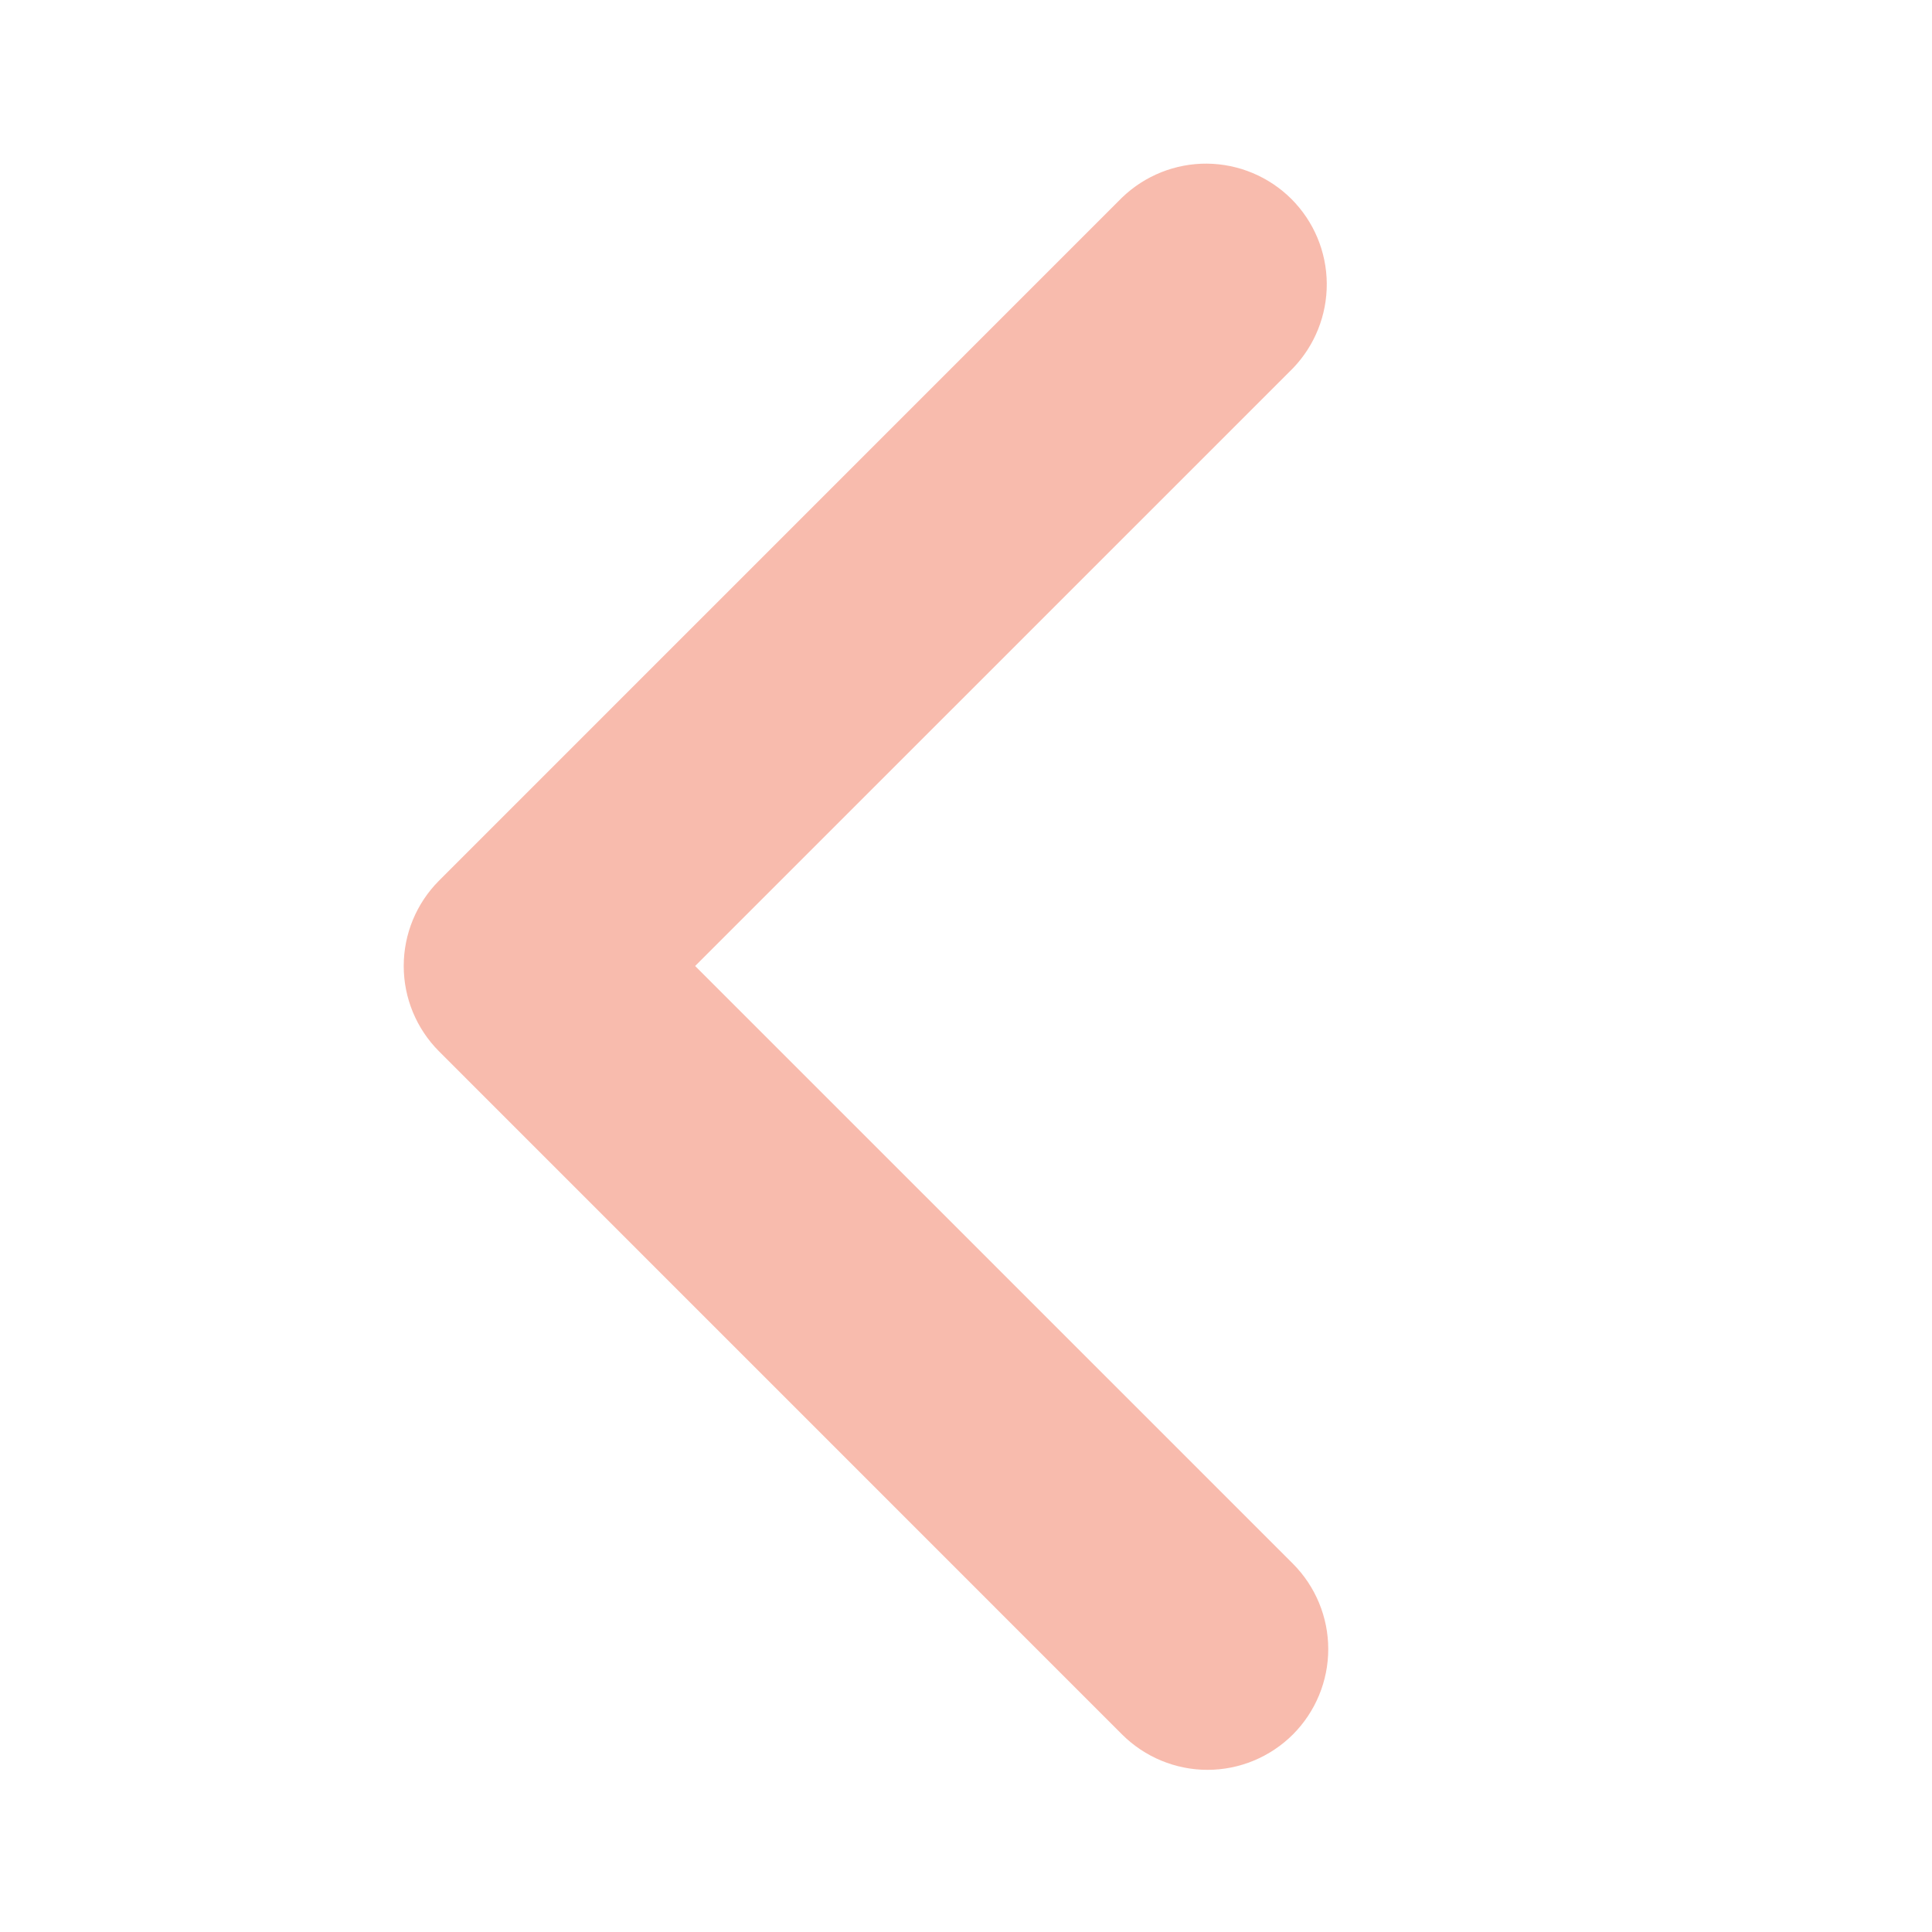
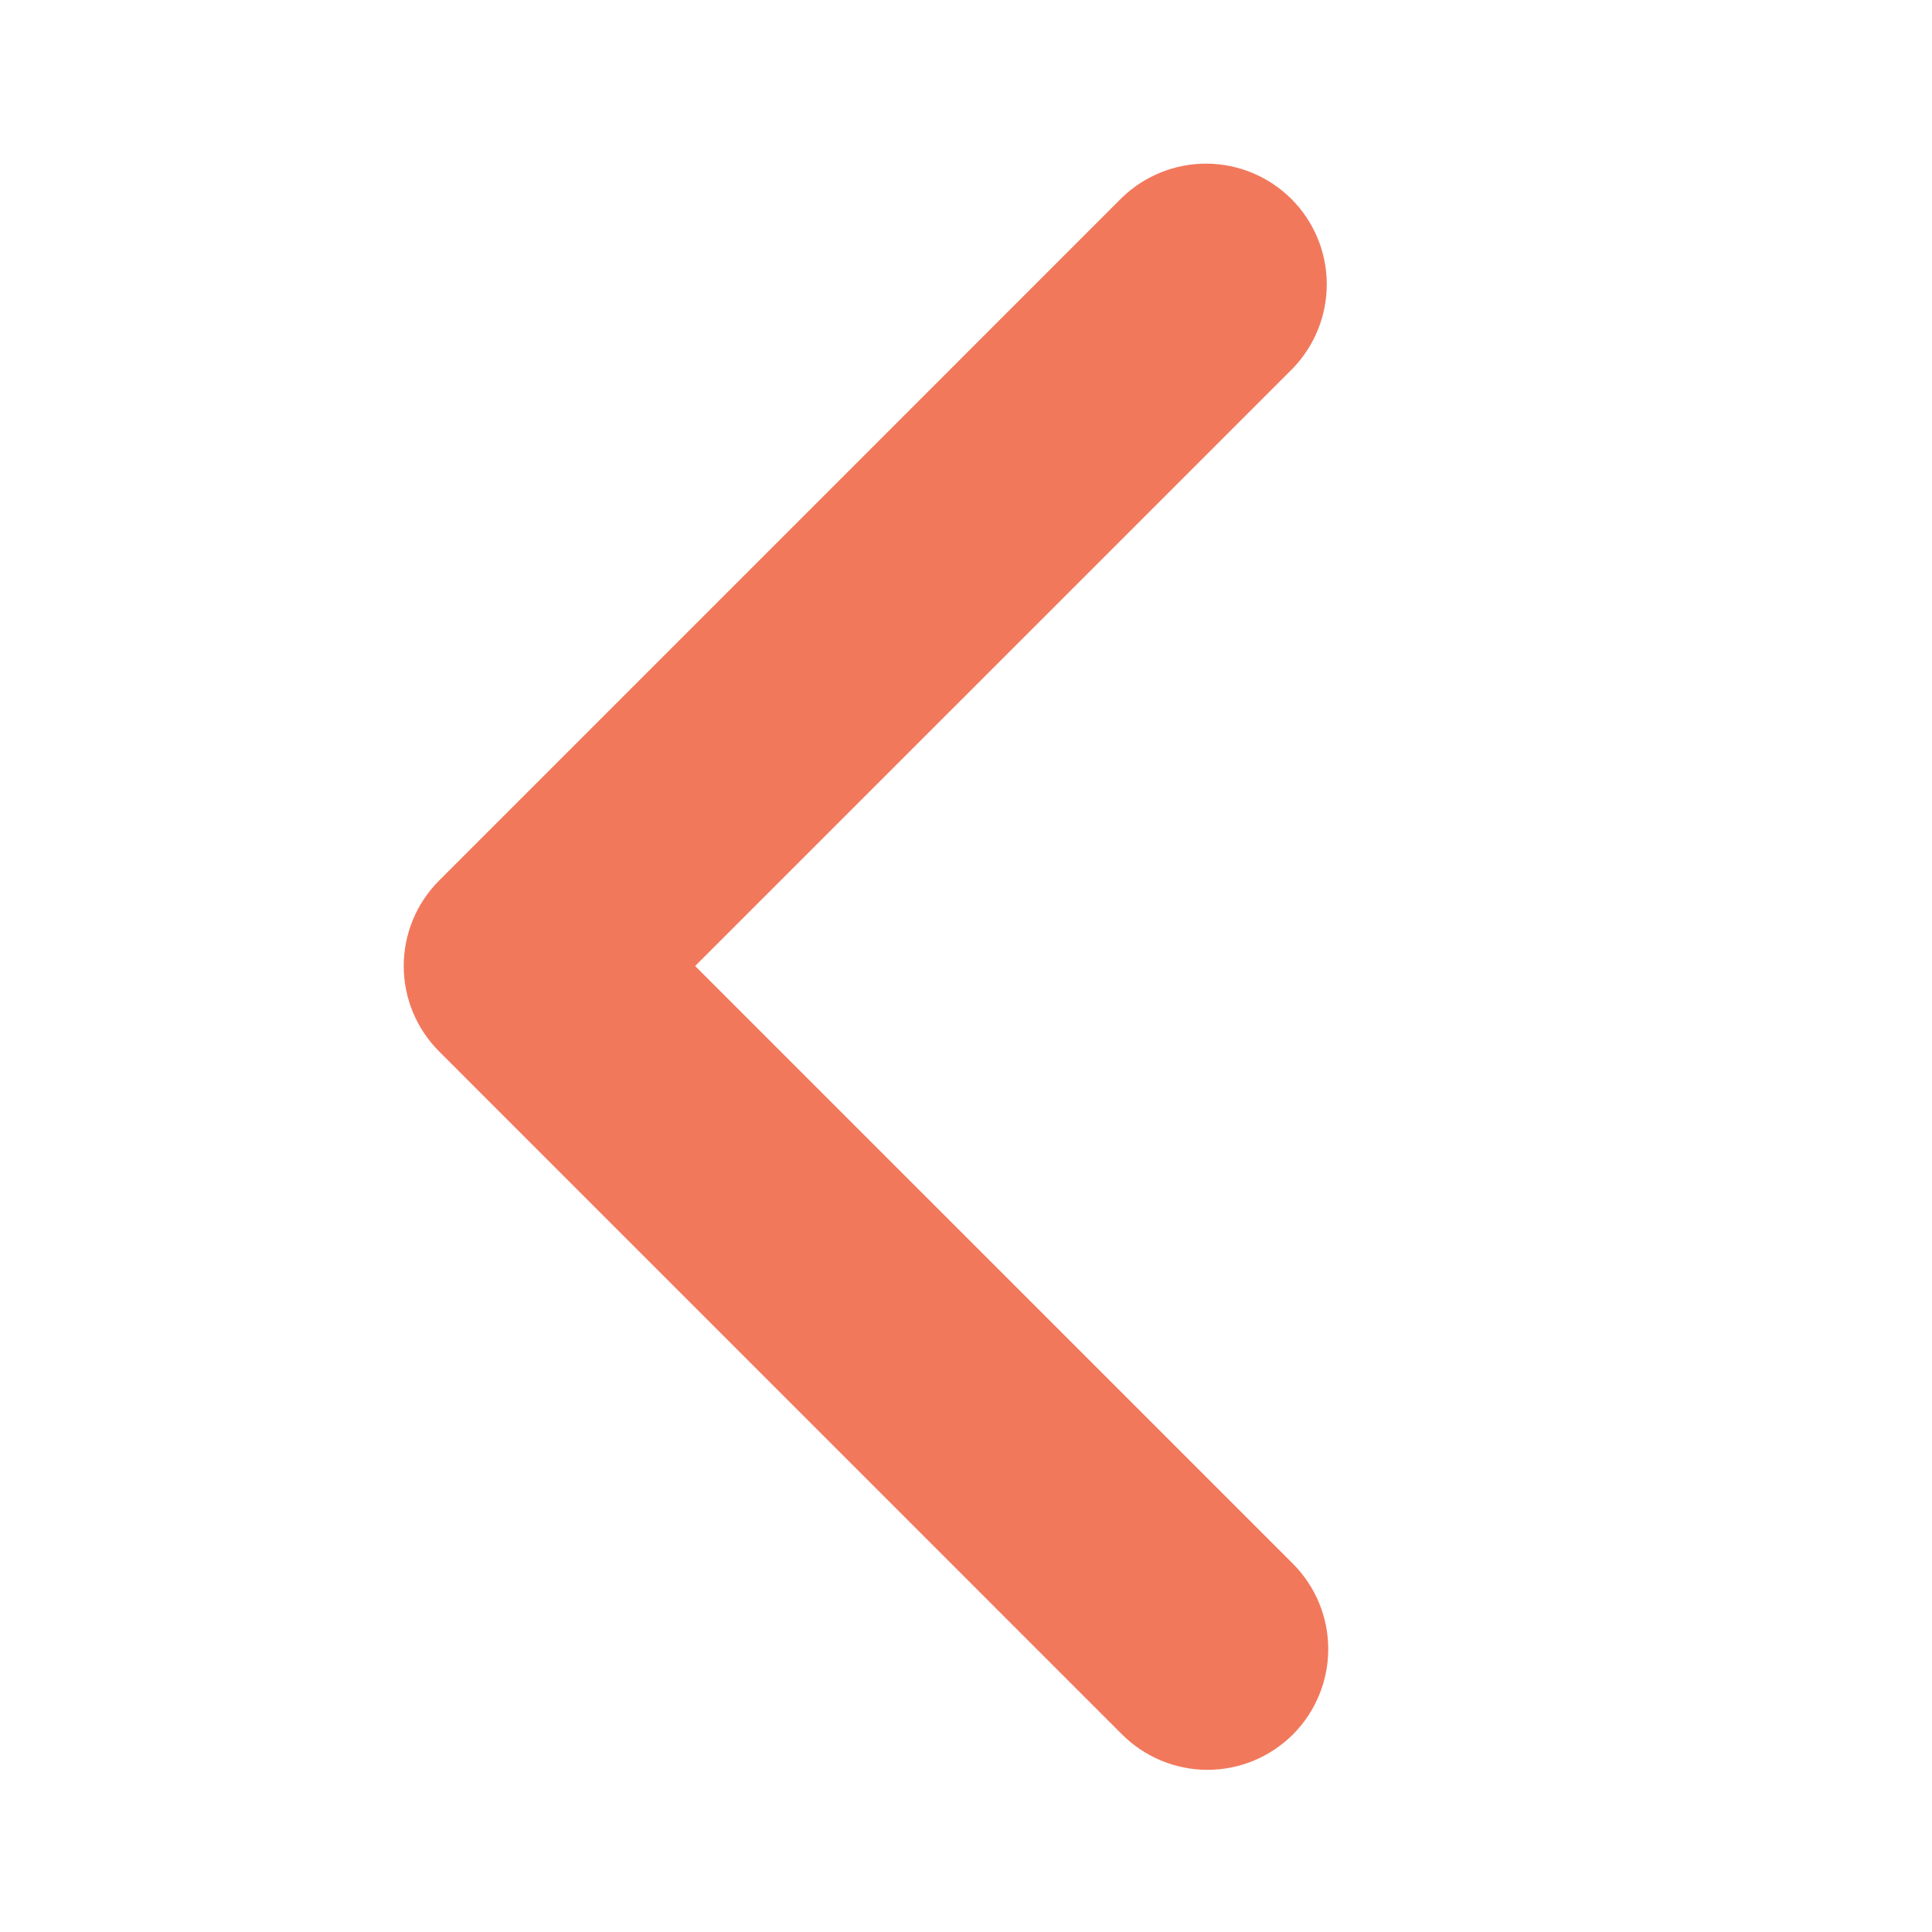
<svg xmlns="http://www.w3.org/2000/svg" width="30" height="30" viewBox="0 0 30 30" fill="none">
-   <path d="M20.076 26.933C20.427 26.581 20.625 26.104 20.625 25.607C20.625 25.11 20.427 24.633 20.076 24.281L10.794 15L20.076 5.719C20.417 5.365 20.606 4.891 20.602 4.4C20.598 3.908 20.401 3.438 20.053 3.09C19.705 2.743 19.235 2.546 18.743 2.541C18.252 2.537 17.778 2.726 17.424 3.067L6.818 13.674C6.466 14.026 6.269 14.503 6.269 15C6.269 15.497 6.466 15.974 6.818 16.326L17.424 26.933C17.776 27.284 18.253 27.482 18.75 27.482C19.247 27.482 19.724 27.284 20.076 26.933Z" fill="#F2785C" fill-opacity="0.5" />
+   <path d="M20.076 26.933C20.427 26.581 20.625 26.104 20.625 25.607C20.625 25.11 20.427 24.633 20.076 24.281L10.794 15L20.076 5.719C20.417 5.365 20.606 4.891 20.602 4.4C20.598 3.908 20.401 3.438 20.053 3.09C19.705 2.743 19.235 2.546 18.743 2.541C18.252 2.537 17.778 2.726 17.424 3.067L6.818 13.674C6.466 14.026 6.269 14.503 6.269 15C6.269 15.497 6.466 15.974 6.818 16.326L17.424 26.933C17.776 27.284 18.253 27.482 18.75 27.482C19.247 27.482 19.724 27.284 20.076 26.933V26.933Z" fill="#F2785C" />
</svg>
